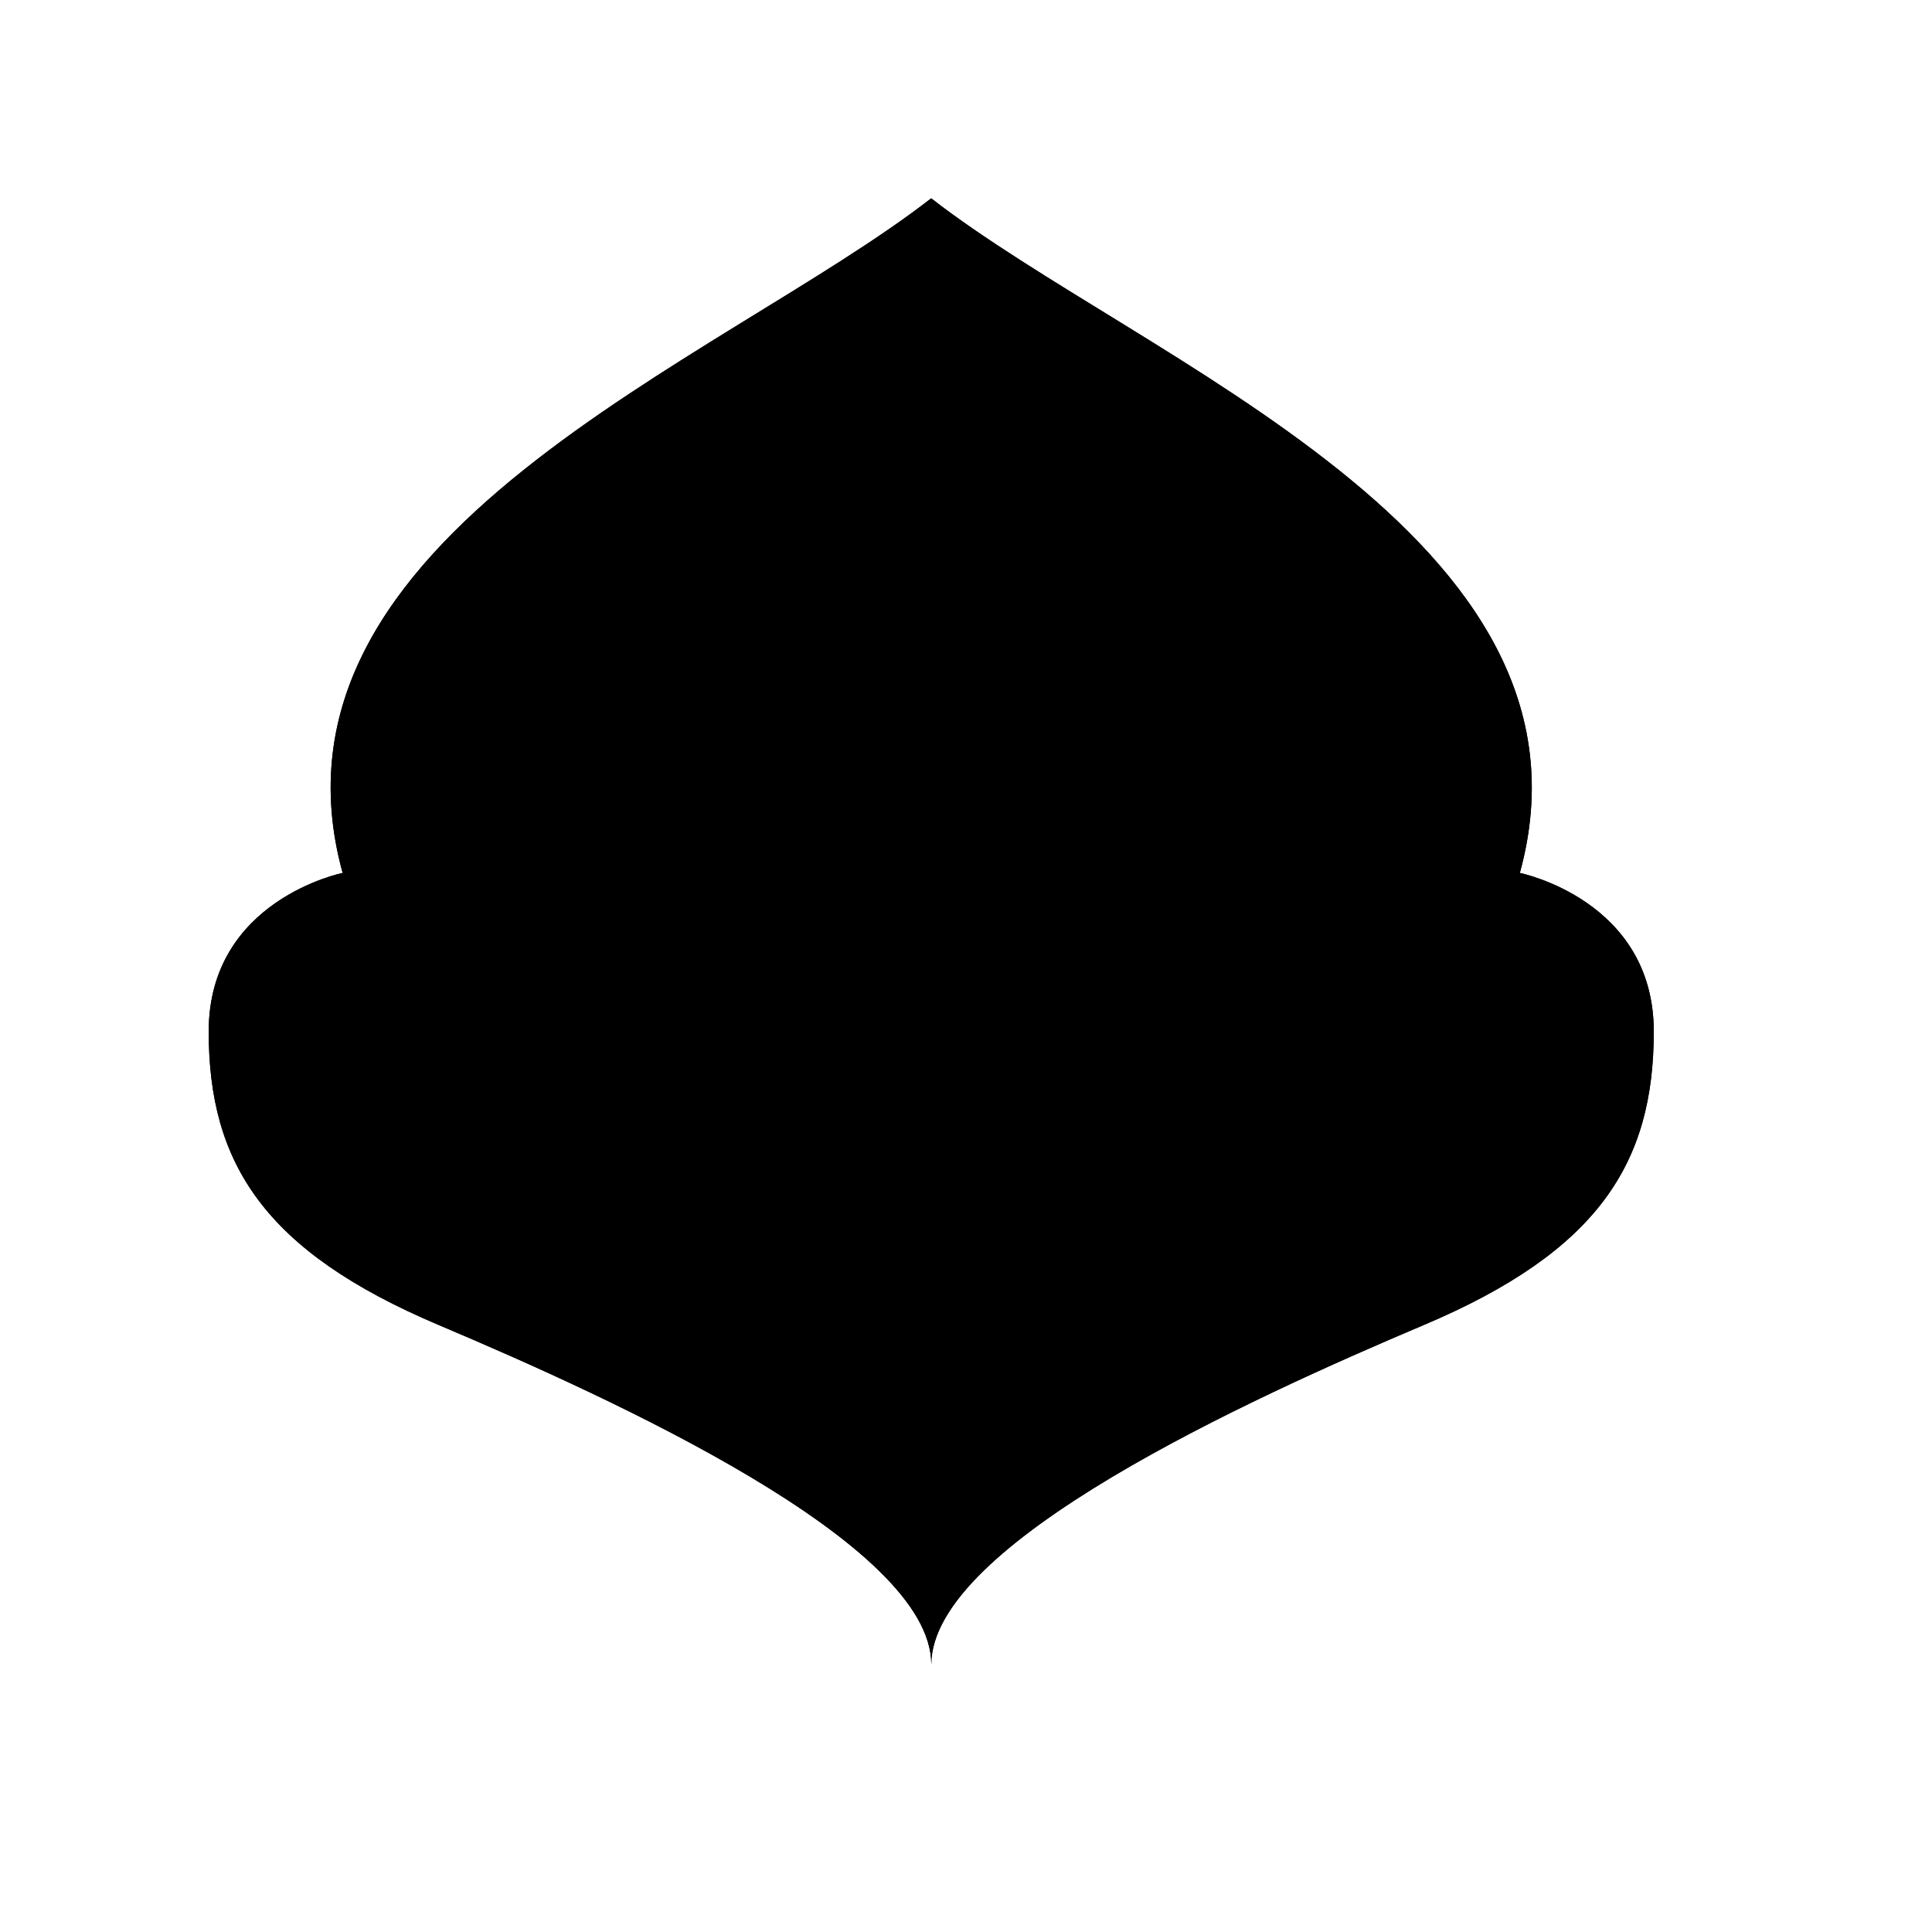
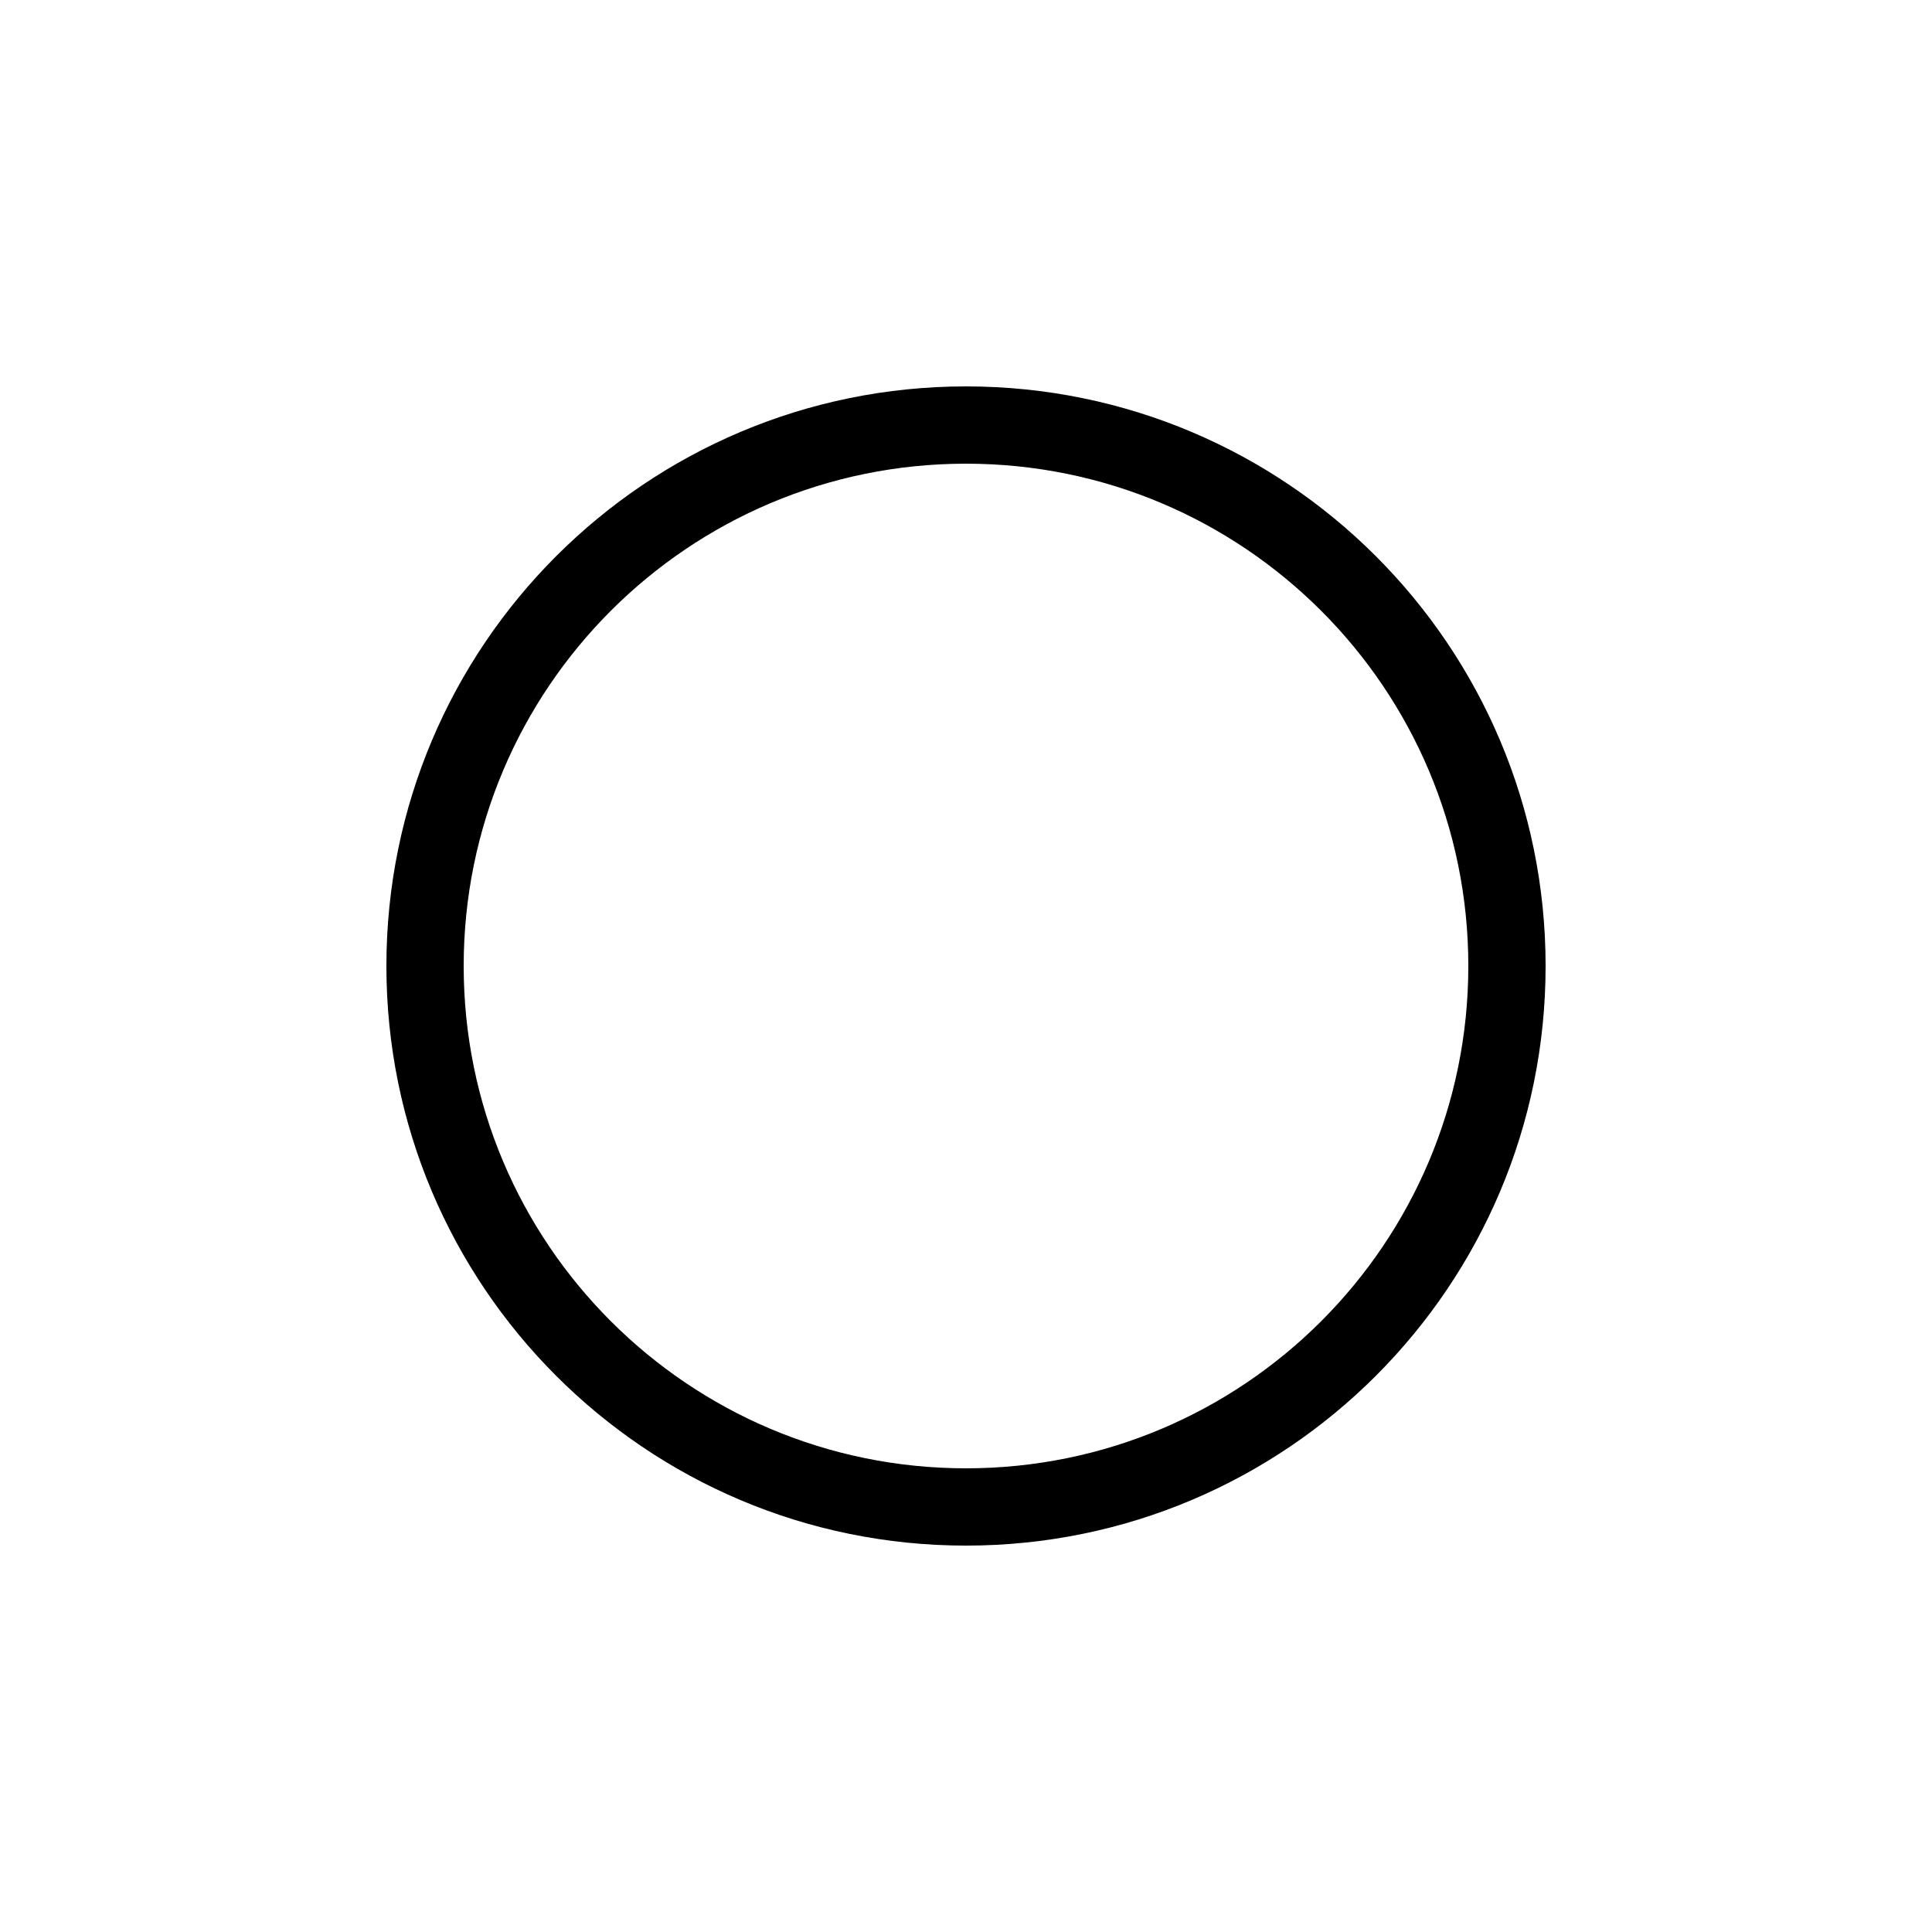
- <svg viewBox="0 0 147 147">
-   <g id="_2_fill" data-name="2 fill">
-     <path class="cls-1" d="M70.86,126.64c0-9.2,24.15-20.19,37.46-25.82s17.51-12.33,17.51-22.34-10.19-12.06-10.19-12.06c7.06-25.69-28.8-38.91-44.79-51.33C54.87,27.51,19,40.73,26.07,66.42c0,0-10.19,2.05-10.19,12.06s4.2,16.71,17.51,22.34S70.86,117.43,70.86,126.64Z" />
-   </g>
-   <g id="_2_stroke" data-name="2 stroke">
-     <path class="cls-2" d="M64.1,66.33c-4.85-8.24-18.18-22.28-23.19-14S54.55,65.88,64.1,66.33Z" />
-     <path class="cls-2" d="M64.1,66.33c-2.94-5-11-13.51-14.06-8.49S58.31,66.06,64.1,66.33Z" />
-     <path class="cls-2" d="M70.86,126.64c0-9.2,24.15-20.19,37.46-25.82s17.51-12.33,17.51-22.34-10.19-12.06-10.19-12.06c7.06-25.69-28.8-38.91-44.79-51.33C54.87,27.51,19,40.73,26.07,66.42c0,0-10.19,2.05-10.19,12.06s4.2,16.71,17.51,22.34S70.86,117.43,70.86,126.64Z" />
-     <path class="cls-2" d="M112.13,66.23C116,44.1,87.51,31.53,70.86,20.3,54.22,31.53,25.75,44.1,29.6,66.23" />
-     <path class="cls-2" d="M115.66,66.42c-8.73-1.47-14,5.23-14,10.89,0,2.1,1.15,7.16,5.1,7.21,5.29,0,6.1-5.23,6.1-5.23s-3.31,3.06-6.28.54c-3.06-3.15-.22-7.08,1.14-8,.87-.65,5.44-3.57,10.63.85,5.29,4.7,2.64,15.05-5.9,17.4,0,0-12.46,3.69-18,6.3,0,0-20.65,7.71-23.59,28.81-2.94-21.11-23.59-28.81-23.59-28.81-5.56-2.61-18-6.3-18-6.3-8.54-2.35-11.19-12.7-5.9-17.4,5.19-4.42,9.76-1.5,10.63-.85,1.36.92,4.2,4.85,1.14,8-3,2.52-6.28-.54-6.28-.54s.81,5.23,6.1,5.23c4-.05,5.11-5.11,5.1-7.21,0-5.66-5.23-12.36-14-10.89" />
-     <path class="cls-2" d="M70.86,106.74c38.54-24,8.25-48.36,0-25.66C62.61,58.38,32.33,82.75,70.86,106.74Z" />
-     <path class="cls-2" d="M70.86,70.3C77.64,57.78,85.28,30,70.86,30S64.09,57.78,70.86,70.3Z" />
-     <path class="cls-2" d="M70.86,70.3c4.11-7.59,8.74-24.46,0-24.46S66.76,62.7,70.86,70.3Z" />
-     <path class="cls-2" d="M77.63,66.33c4.85-8.24,18.18-22.28,23.19-14S87.18,65.88,77.63,66.33Z" />
-     <path class="cls-2" d="M77.63,66.33c2.94-5,11-13.51,14.06-8.49S83.42,66.06,77.63,66.33Z" />
-   </g>
+ <svg viewBox="0 0 50 50">
+   <path d="M 25 10 A 15 15 0 0 0 10 25 A 15 15 0 0 0 25 40 A 15 15 0 0 0 40 25 A 15 15 0 0 0 25 10 z M 25 12 A 13 13 0 0 1 38 25 A 13 13 0 0 1 25 38 A 13 13 0 0 1 12 25 A 13 13 0 0 1 25 12 z " />
</svg>
